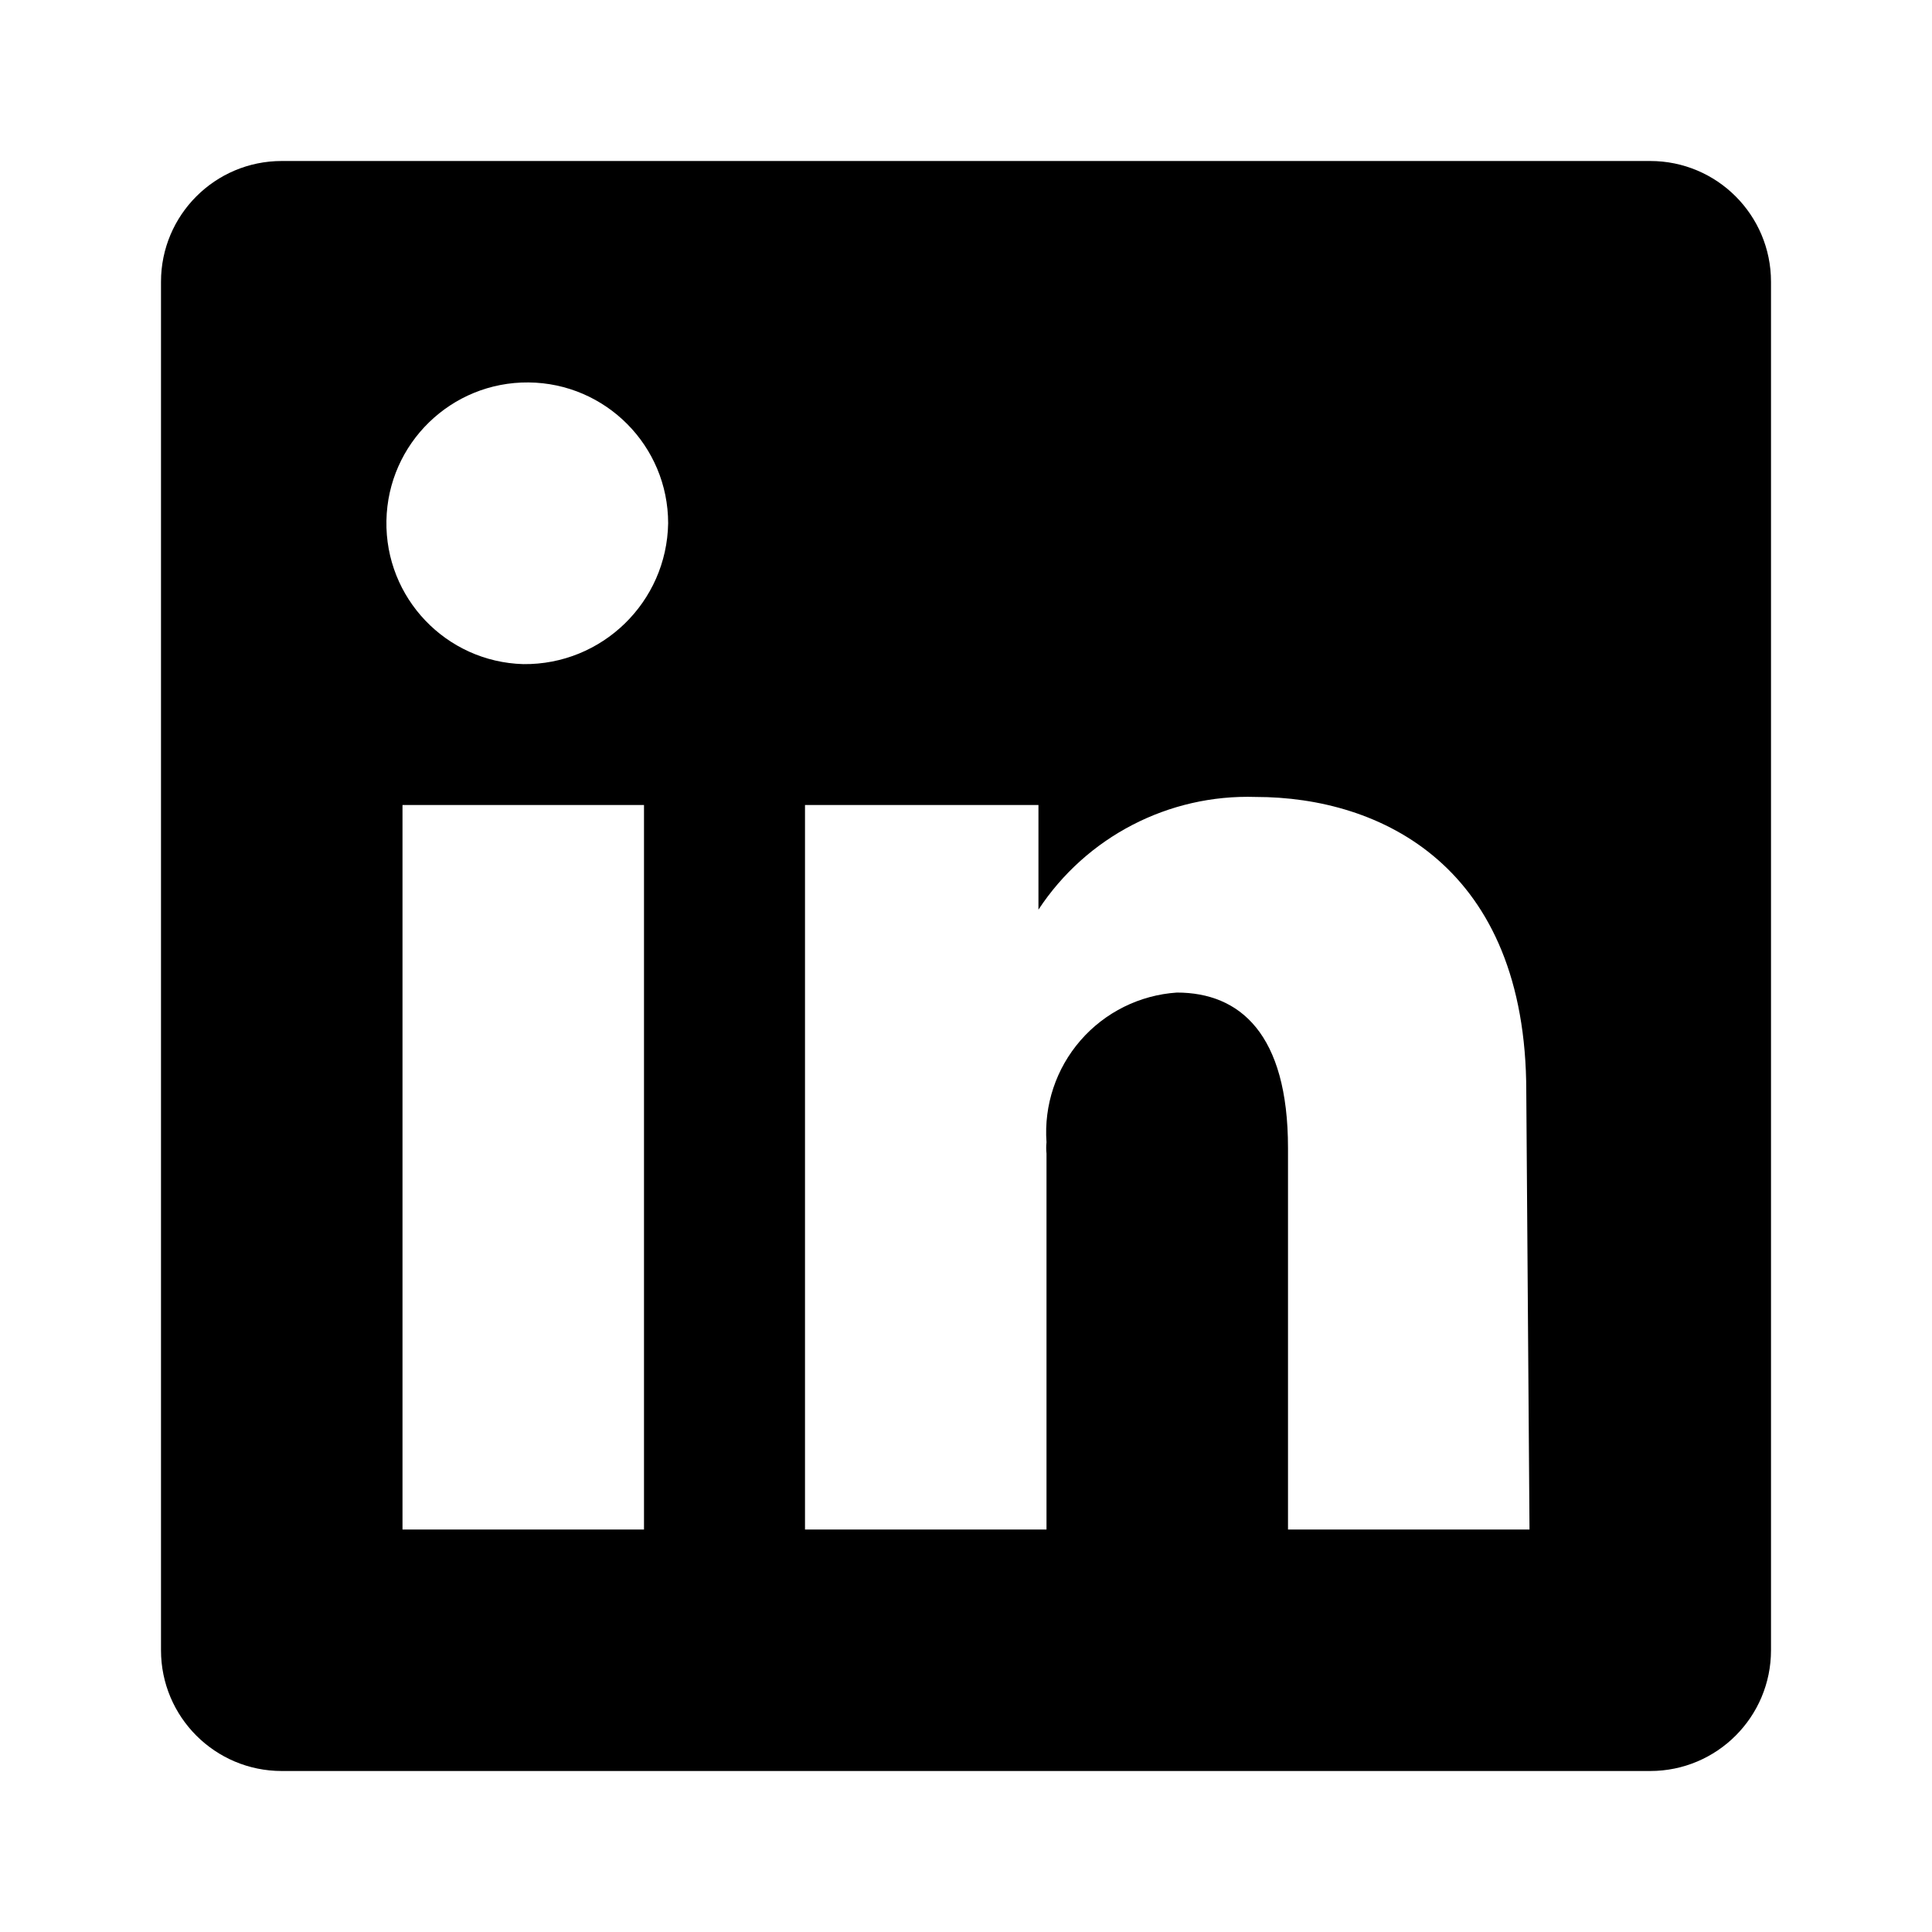
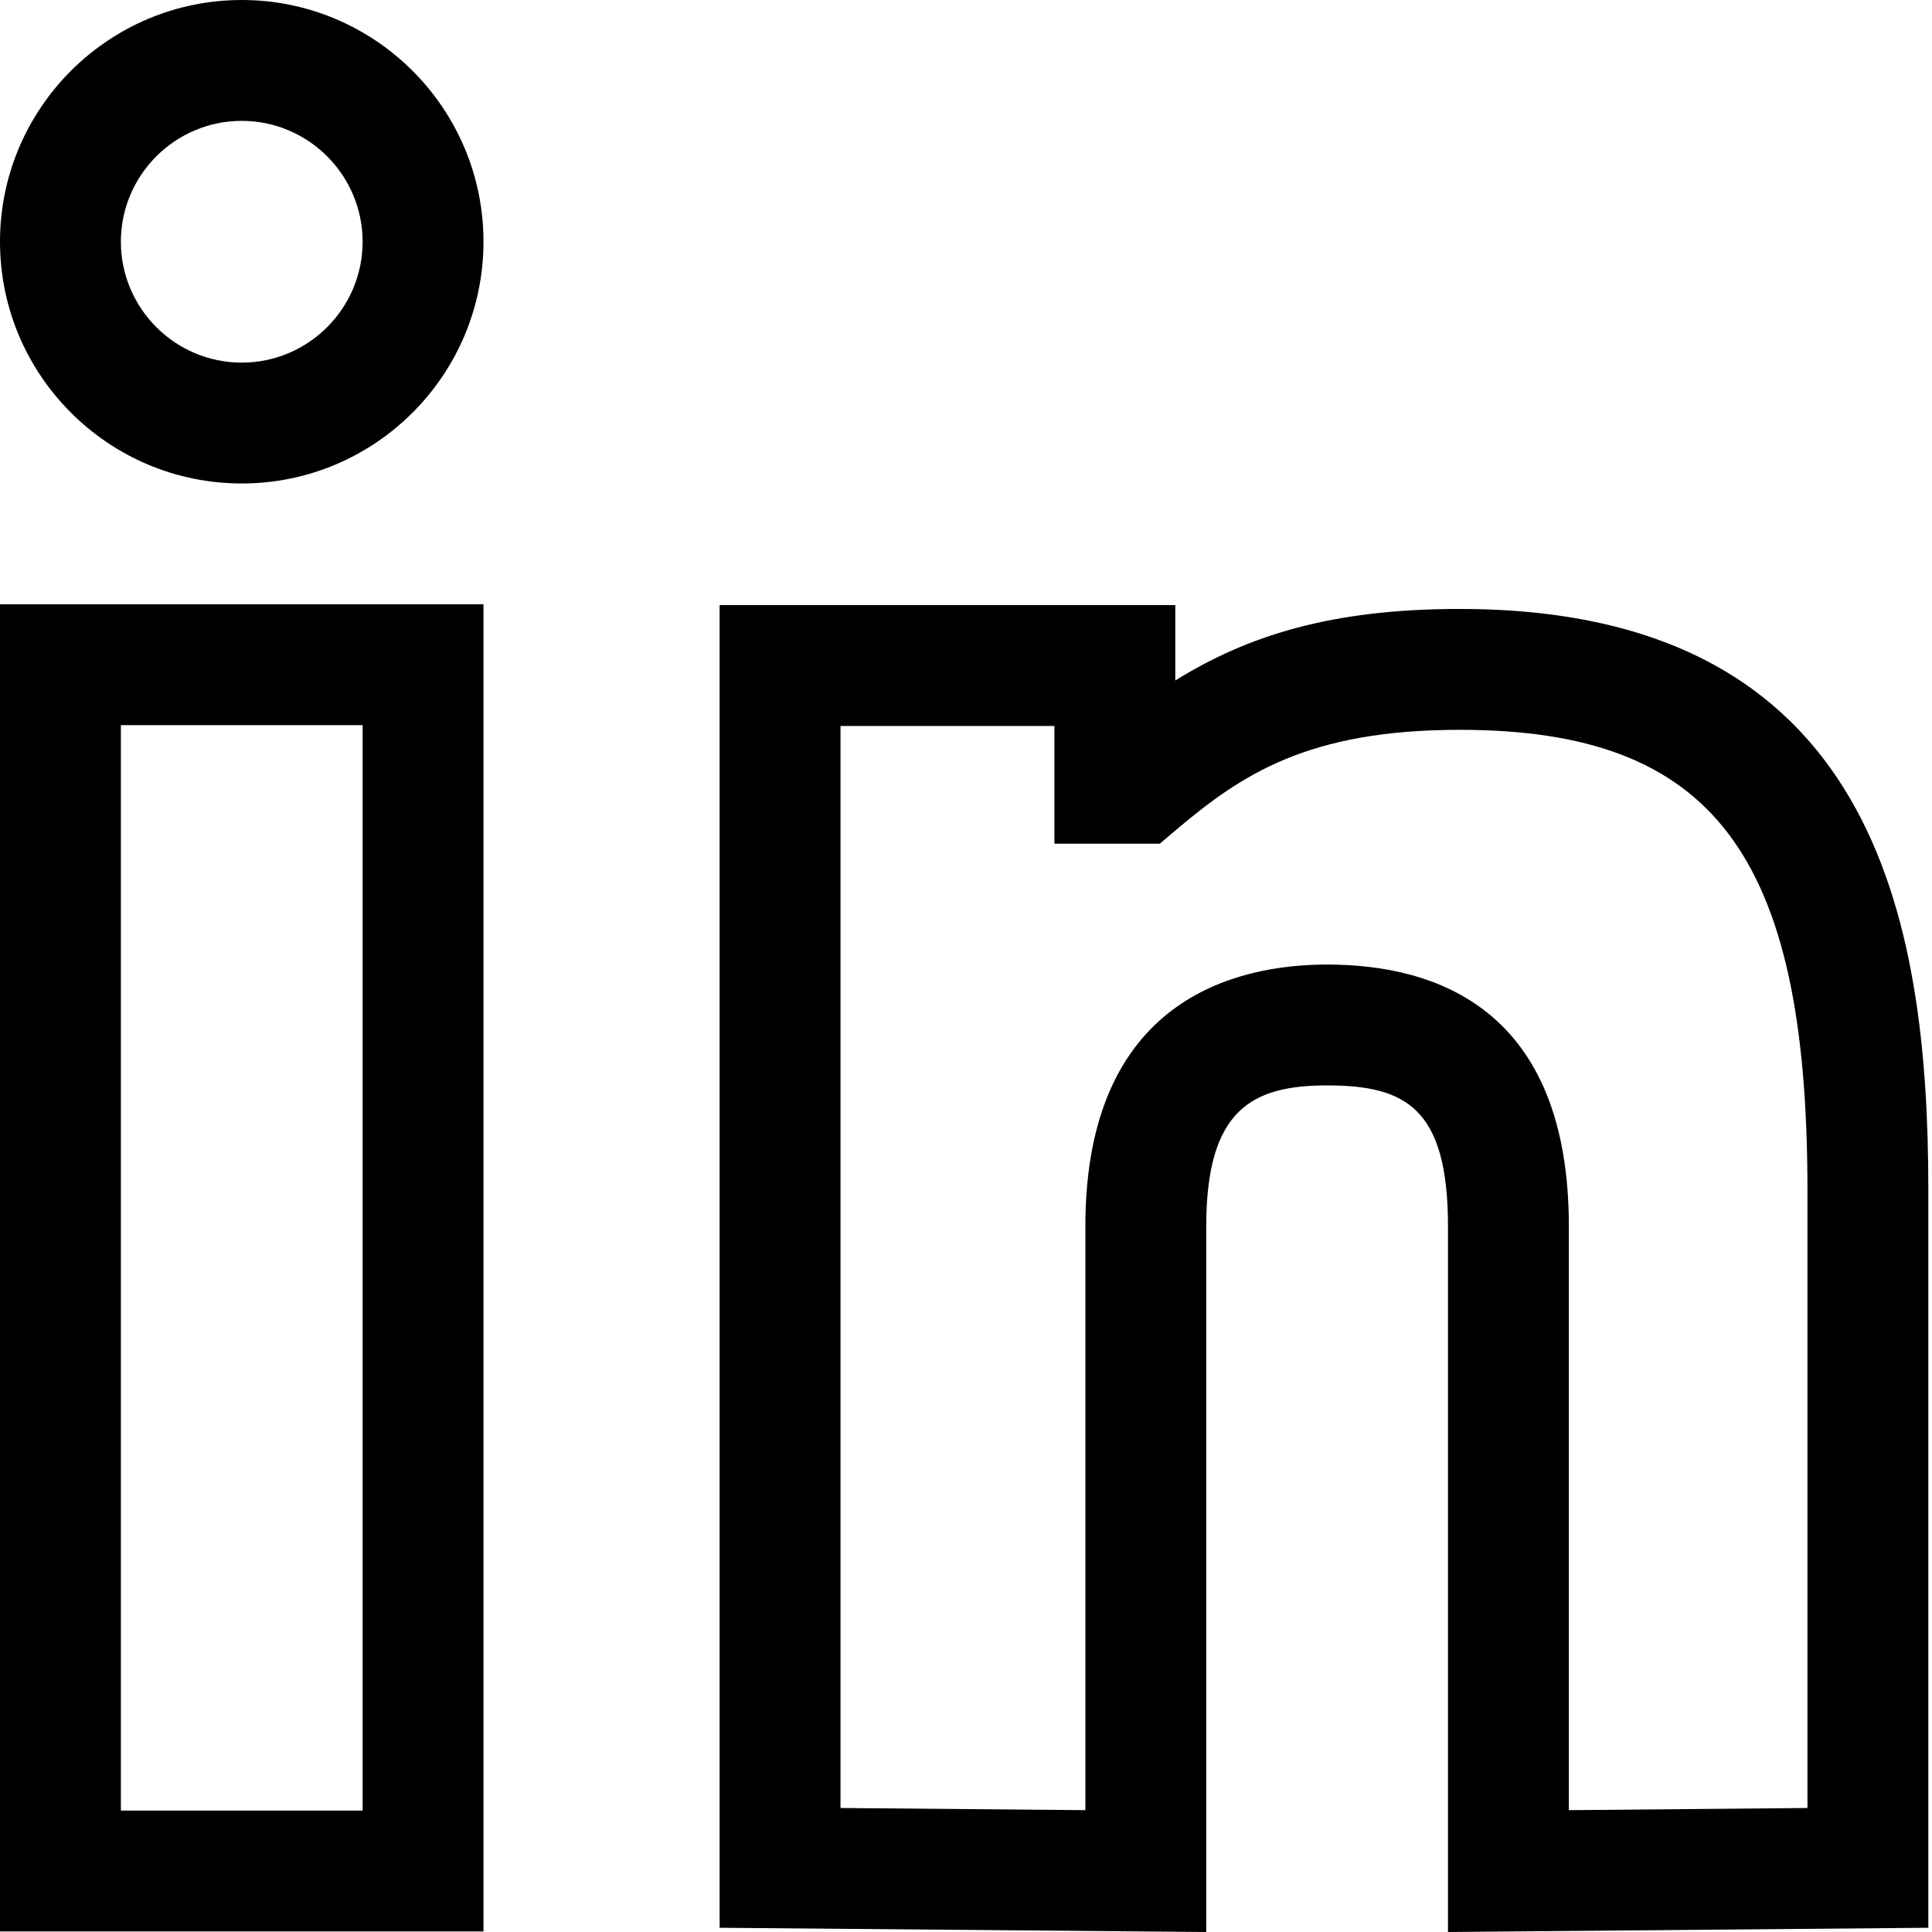
- <svg xmlns="http://www.w3.org/2000/svg" viewBox="0 0 24 24" fill="currentColor">
-   <path d="M20.5 2h-17A1.5 1.5 0 002 3.5v17A1.5 1.5 0 003.5 22h17a1.5 1.5 0 001.5-1.5v-17A1.5 1.5 0 0020.5 2zM8 19H5v-9h3zM6.5 8.25A1.75 1.75 0 118.3 6.5a1.78 1.78 0 01-1.8 1.75zM19 19h-3v-4.74c0-1.42-.6-1.93-1.38-1.93A1.74 1.74 0 0013 14.19a.66.66 0 000 .14V19h-3v-9h2.9v1.3a3.11 3.11 0 012.7-1.4c1.55 0 3.36.86 3.36 3.66z" />
+ <svg xmlns="http://www.w3.org/2000/svg" fill="#000000" width="800px" height="800px" viewBox="0 0 1920 1920">
+   <path d="M1168 601.321v74.955c72.312-44.925 155.796-71.11 282.643-71.11 412.852 0 465.705 308.588 465.705 577.417v733.213L1438.991 1920v-701.261c0-117.718-42.162-140.06-120.12-140.06-74.114 0-120.12 23.423-120.12 140.06V1920l-483.604-4.204V601.32H1168Zm-687.52-.792v1318.918H0V600.53h480.48Zm-120.12 120.12H120.12v1078.678h240.24V720.65Zm687.52.792H835.267v1075.316l243.364 2.162v-580.18c0-226.427 150.51-260.18 240.24-260.18 109.55 0 240.24 45.165 240.24 260.18v580.18l237.117-2.162v-614.174c0-333.334-93.573-457.298-345.585-457.298-151.472 0-217.057 44.925-281.322 98.98l-16.696 14.173H1047.88V721.441ZM240.24 0c132.493 0 240.24 107.748 240.24 240.24 0 132.493-107.747 240.24-240.24 240.24C107.748 480.48 0 372.733 0 240.24 0 107.748 107.748 0 240.24 0Zm0 120.12c-66.186 0-120.12 53.934-120.12 120.12s53.934 120.12 120.12 120.12 120.12-53.934 120.12-120.12-53.934-120.12-120.12-120.12Z" fill-rule="evenodd" />
</svg>
